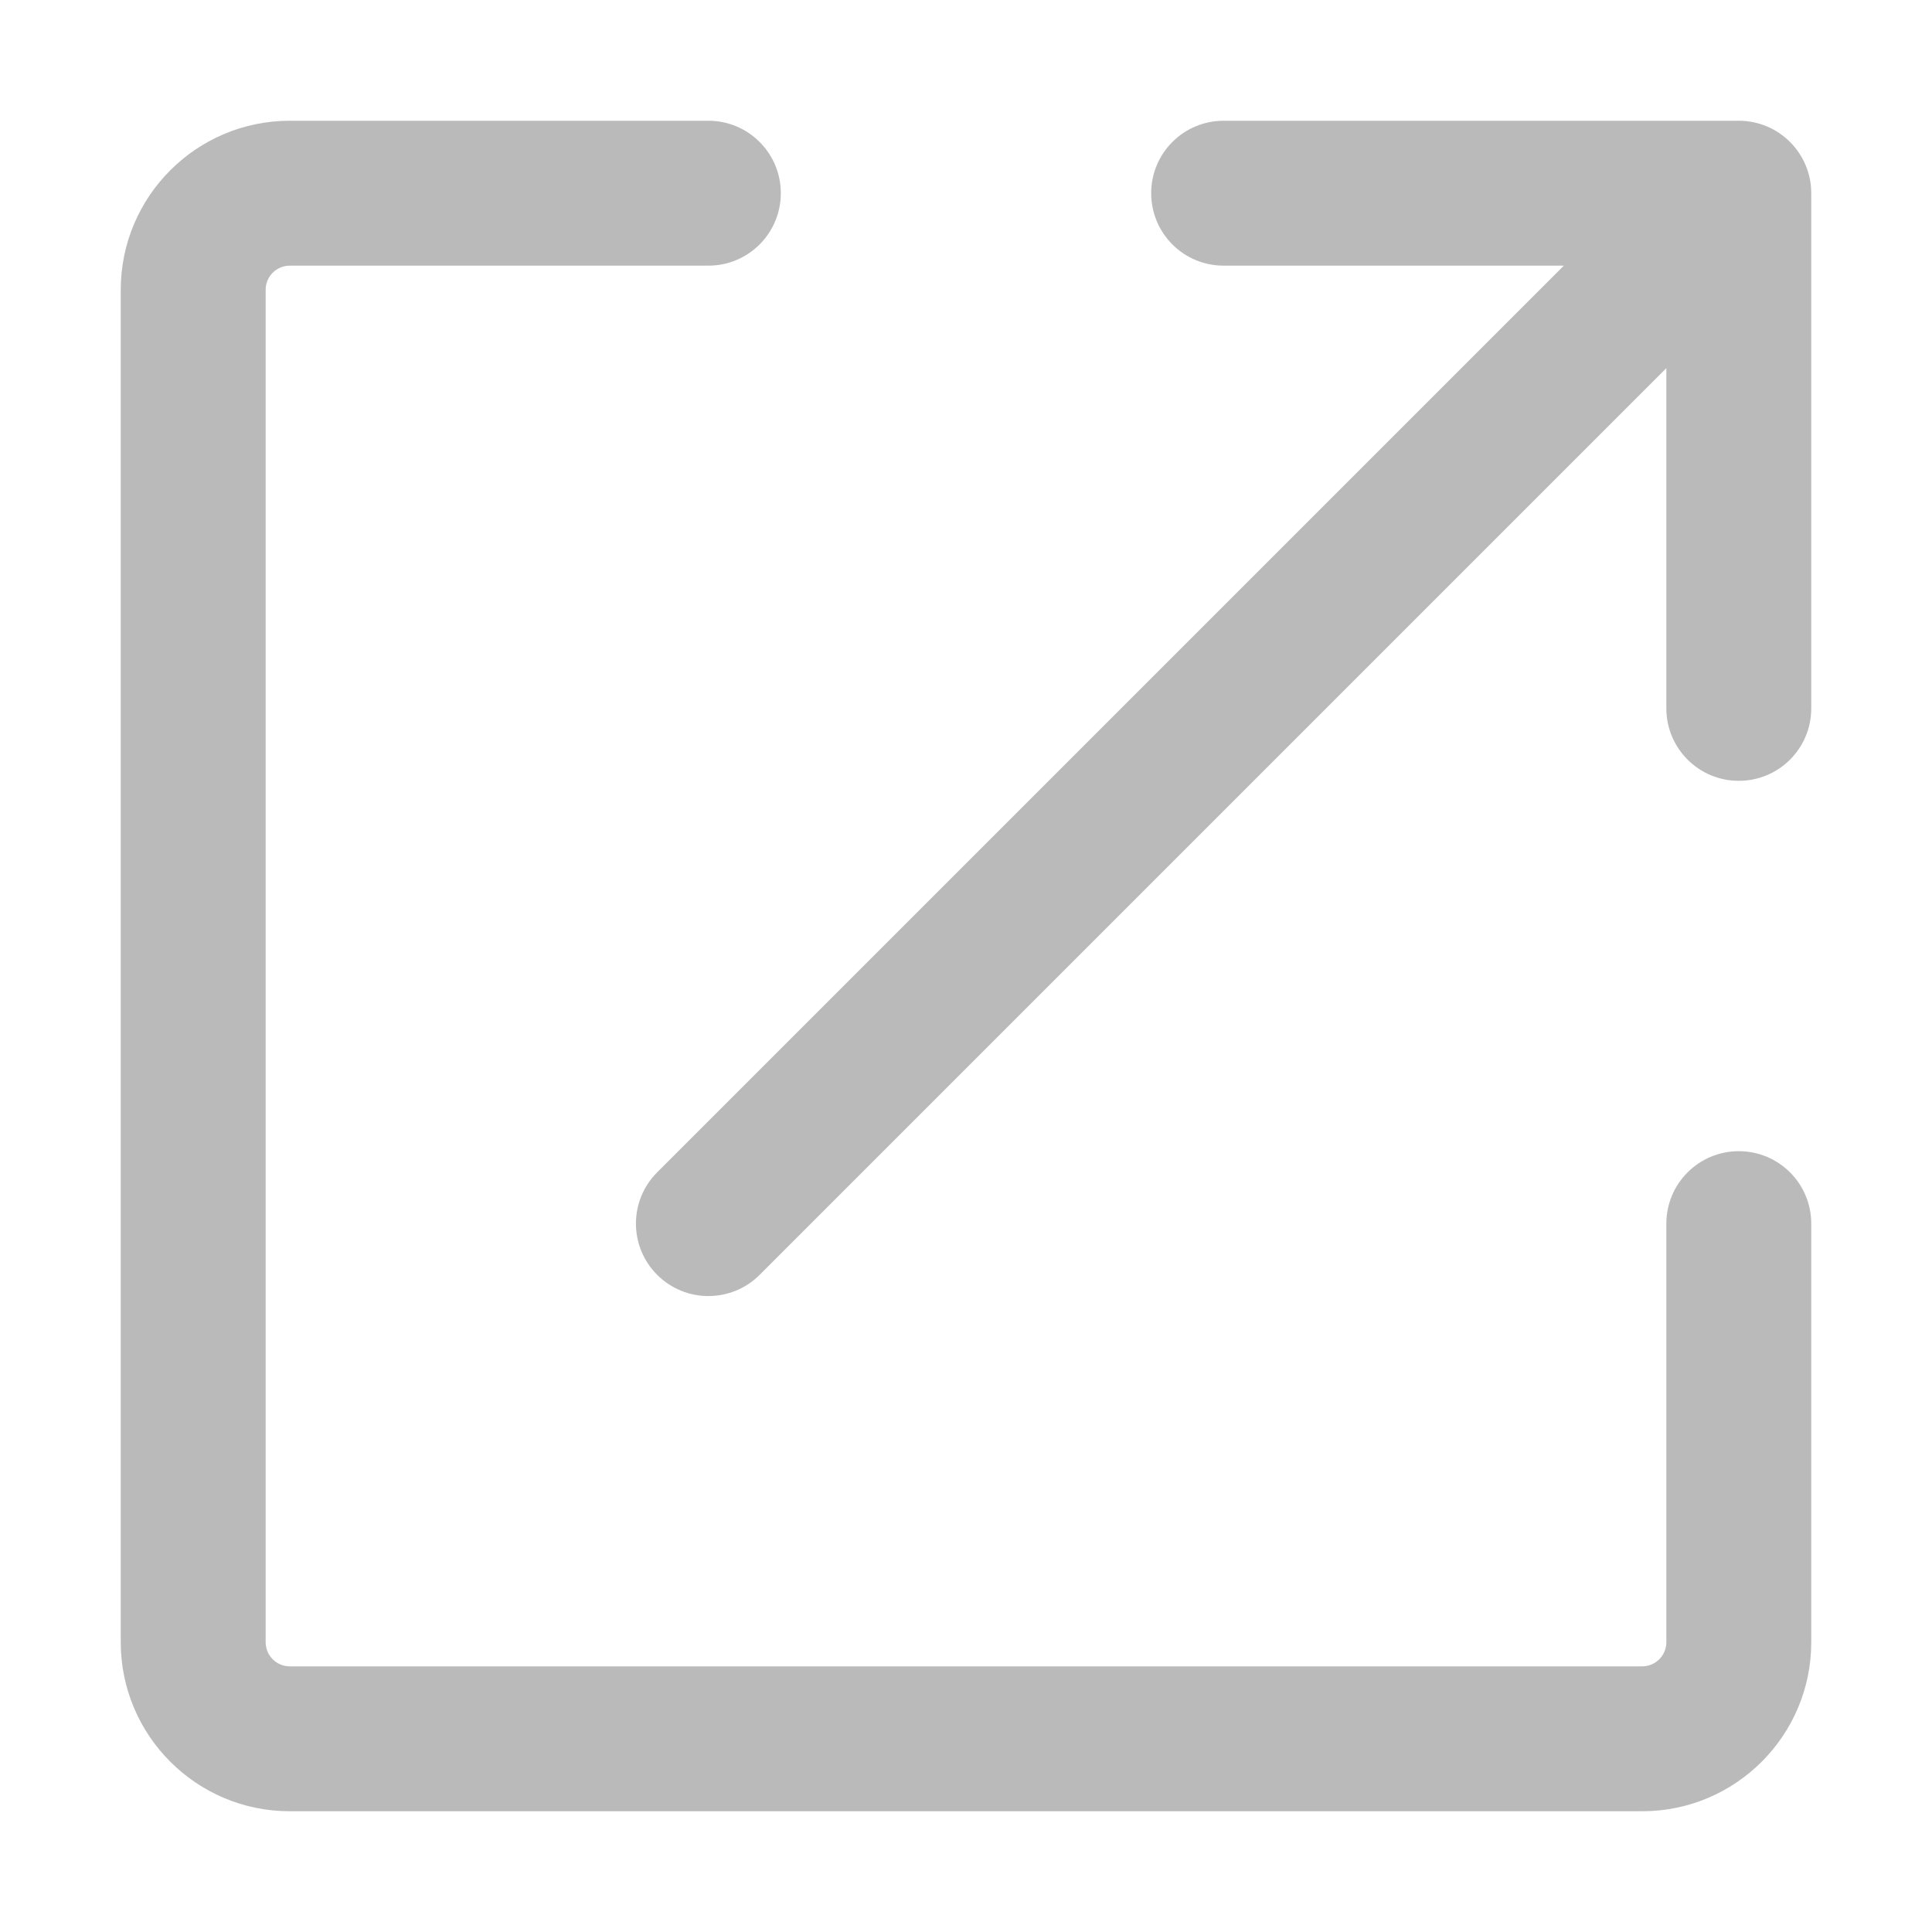
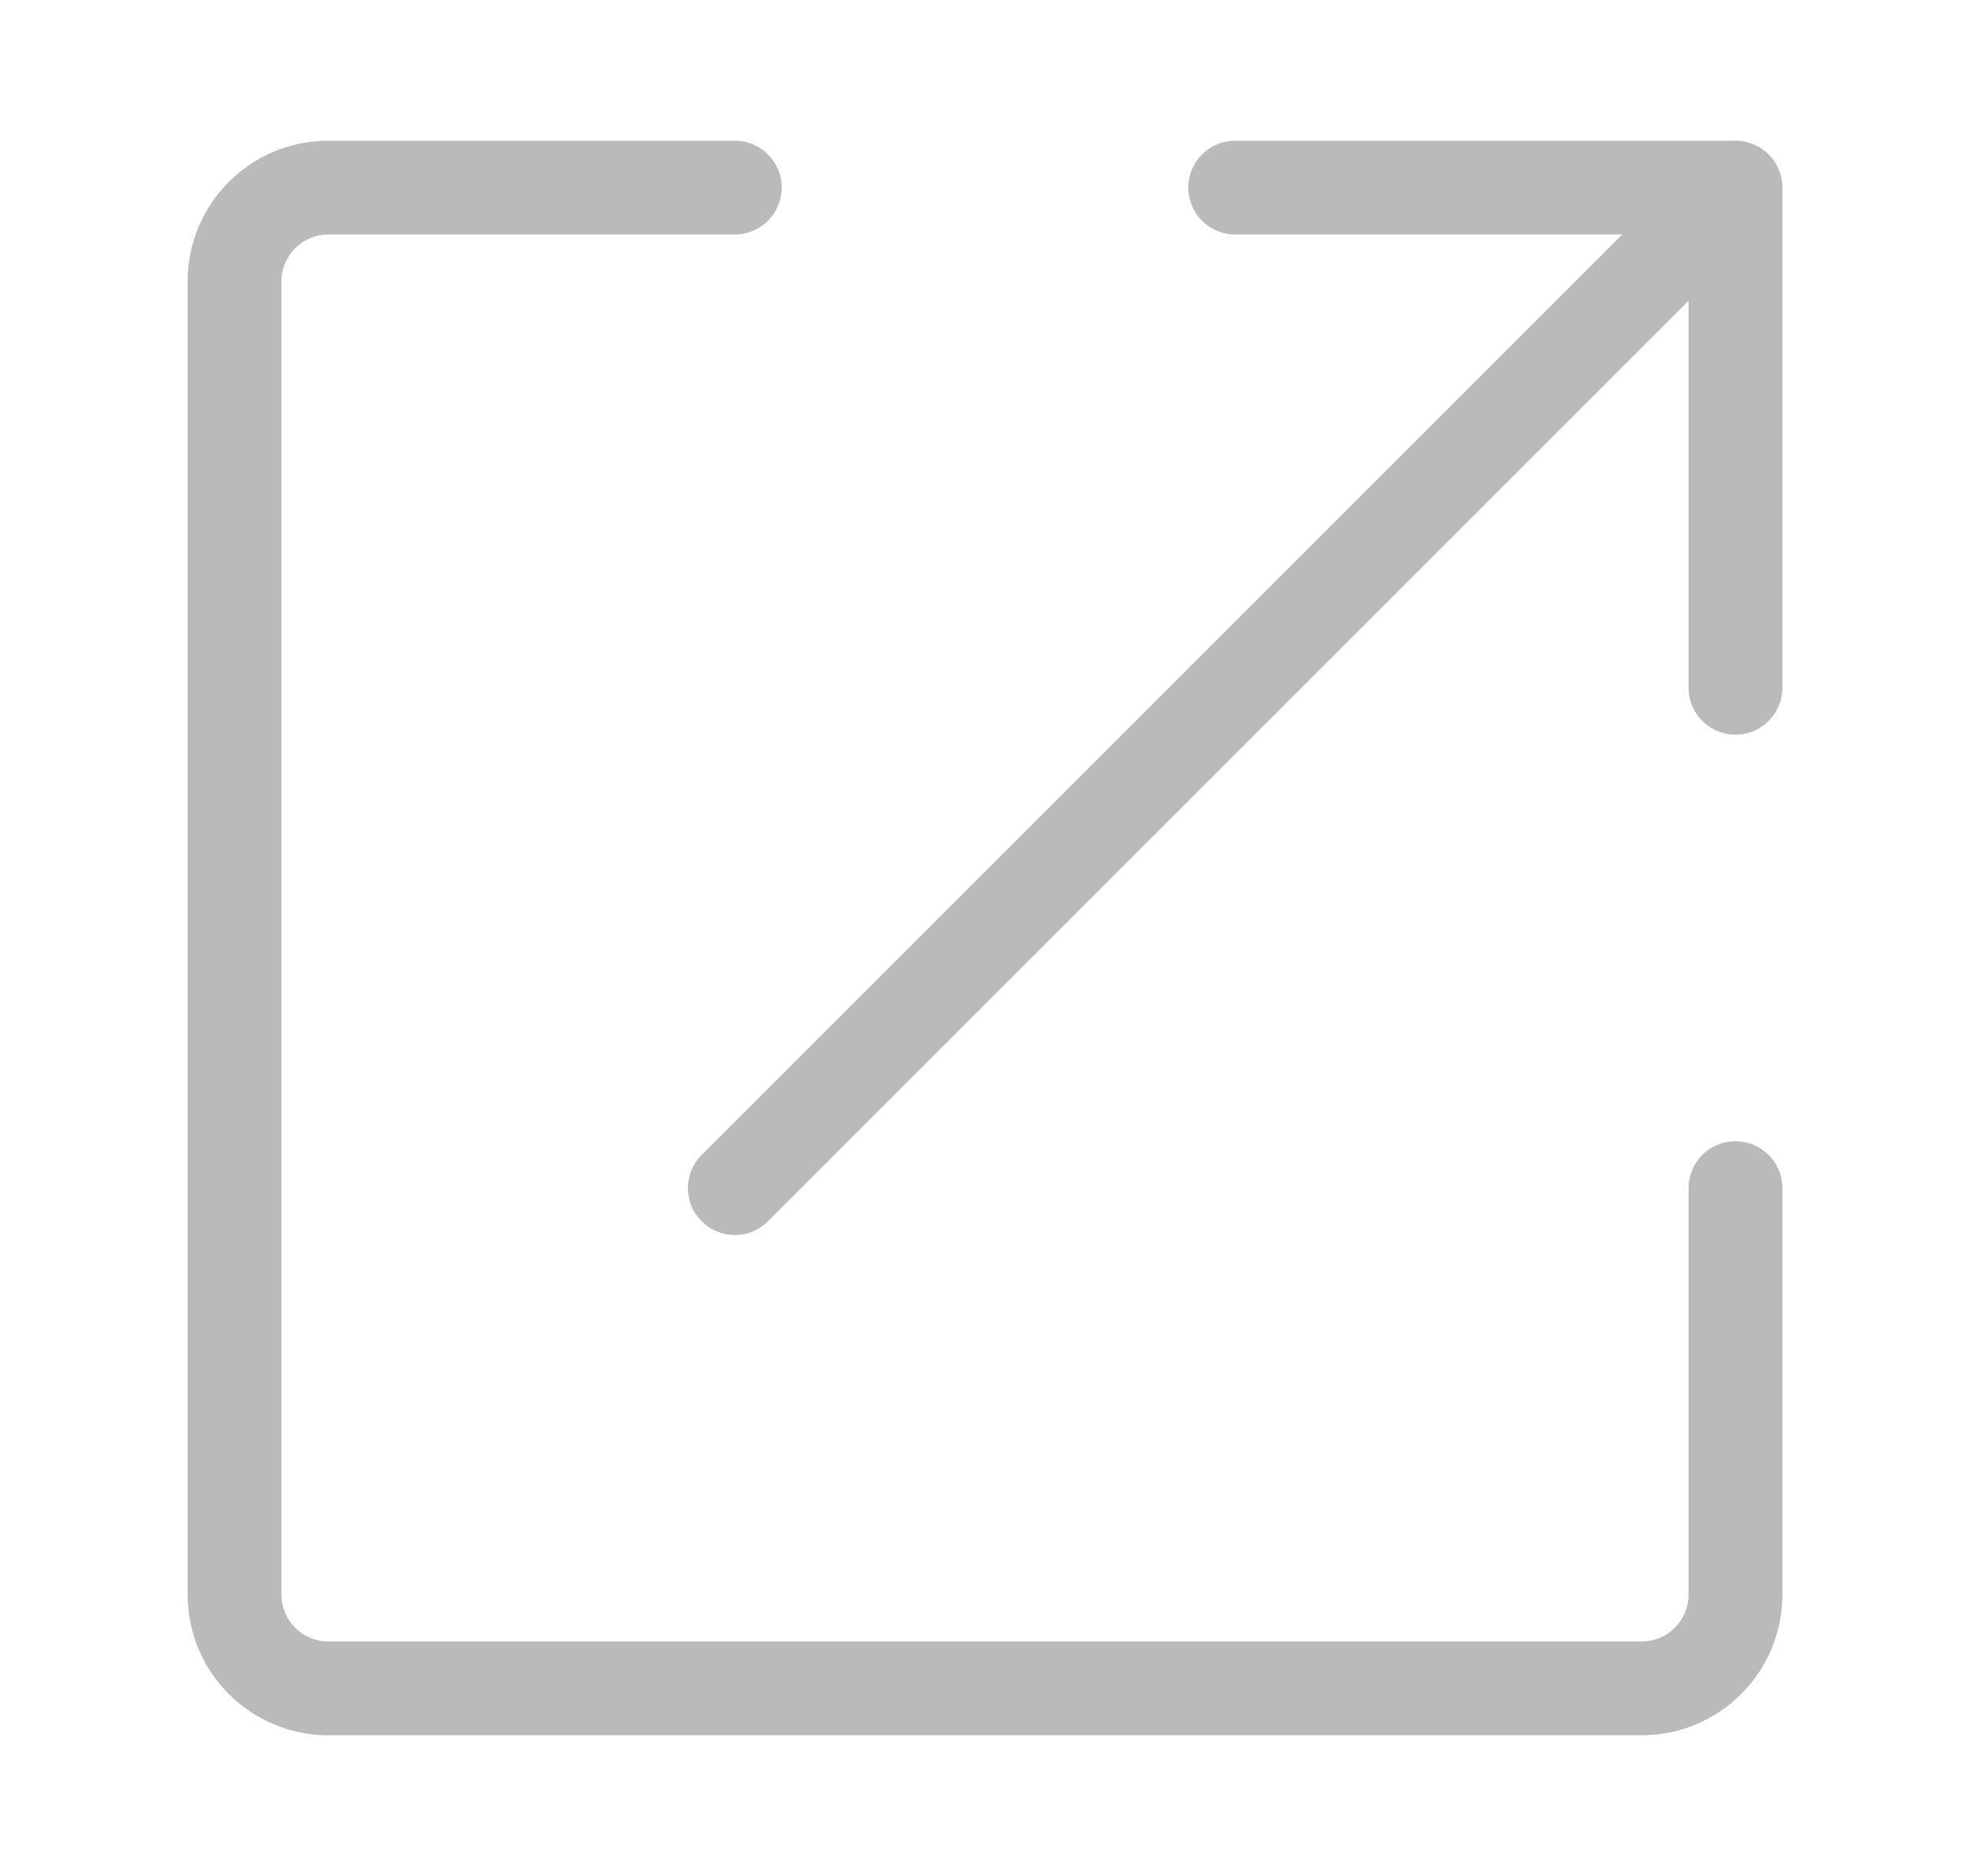
- <svg xmlns="http://www.w3.org/2000/svg" width="20" height="20" viewBox="0 0 20 20" fill="none">
-   <path fill-rule="evenodd" clip-rule="evenodd" d="M3 2.75C2.862 2.75 2.75 2.862 2.75 3L2.75 17C2.75 17.138 2.862 17.25 3 17.25L17 17.25C17.138 17.25 17.25 17.138 17.25 17V12.667C17.25 12.252 17.586 11.917 18 11.917C18.414 11.917 18.75 12.252 18.75 12.667V17C18.75 17.966 17.966 18.75 17 18.75L3 18.75C2.034 18.75 1.25 17.966 1.25 17L1.25 3C1.25 2.034 2.034 1.25 3 1.25L7.333 1.25C7.748 1.25 8.083 1.586 8.083 2C8.083 2.414 7.748 2.75 7.333 2.75L3 2.75ZM11.917 2C11.917 1.586 12.252 1.25 12.667 1.25H18C18.414 1.25 18.75 1.586 18.75 2L18.75 7.333C18.75 7.748 18.414 8.083 18 8.083C17.586 8.083 17.25 7.748 17.25 7.333L17.25 3.811L7.864 13.197C7.571 13.49 7.096 13.49 6.803 13.197C6.51 12.904 6.51 12.429 6.803 12.136L16.189 2.75H12.667C12.252 2.75 11.917 2.414 11.917 2Z" fill="#BABABA" />
+ <svg xmlns="http://www.w3.org/2000/svg" width="21" height="20" viewBox="0 0 21 20" fill="none">
+   <path fill-rule="evenodd" clip-rule="evenodd" d="M3.5 2.5C3.224 2.5 3 2.724 3 3L3 17C3 17.276 3.224 17.5 3.5 17.5L17.5 17.5C17.776 17.5 18 17.276 18 17V12.667C18 12.39 18.224 12.167 18.5 12.167C18.776 12.167 19 12.39 19 12.667V17C19 17.828 18.328 18.5 17.5 18.5L3.5 18.5C2.672 18.5 2 17.828 2 17L2 3C2 2.172 2.672 1.5 3.5 1.5L7.833 1.5C8.109 1.5 8.333 1.724 8.333 2C8.333 2.276 8.109 2.5 7.833 2.5L3.5 2.5ZM12.667 2C12.667 1.724 12.891 1.5 13.167 1.5H18.5C18.776 1.5 19 1.724 19 2L19 7.333C19 7.609 18.776 7.833 18.5 7.833C18.224 7.833 18 7.609 18 7.333L18 3.207L8.187 13.02C7.992 13.216 7.675 13.216 7.48 13.02C7.284 12.825 7.284 12.508 7.48 12.313L17.293 2.5H13.167C12.891 2.5 12.667 2.276 12.667 2Z" fill="#BABABA" />
</svg>
